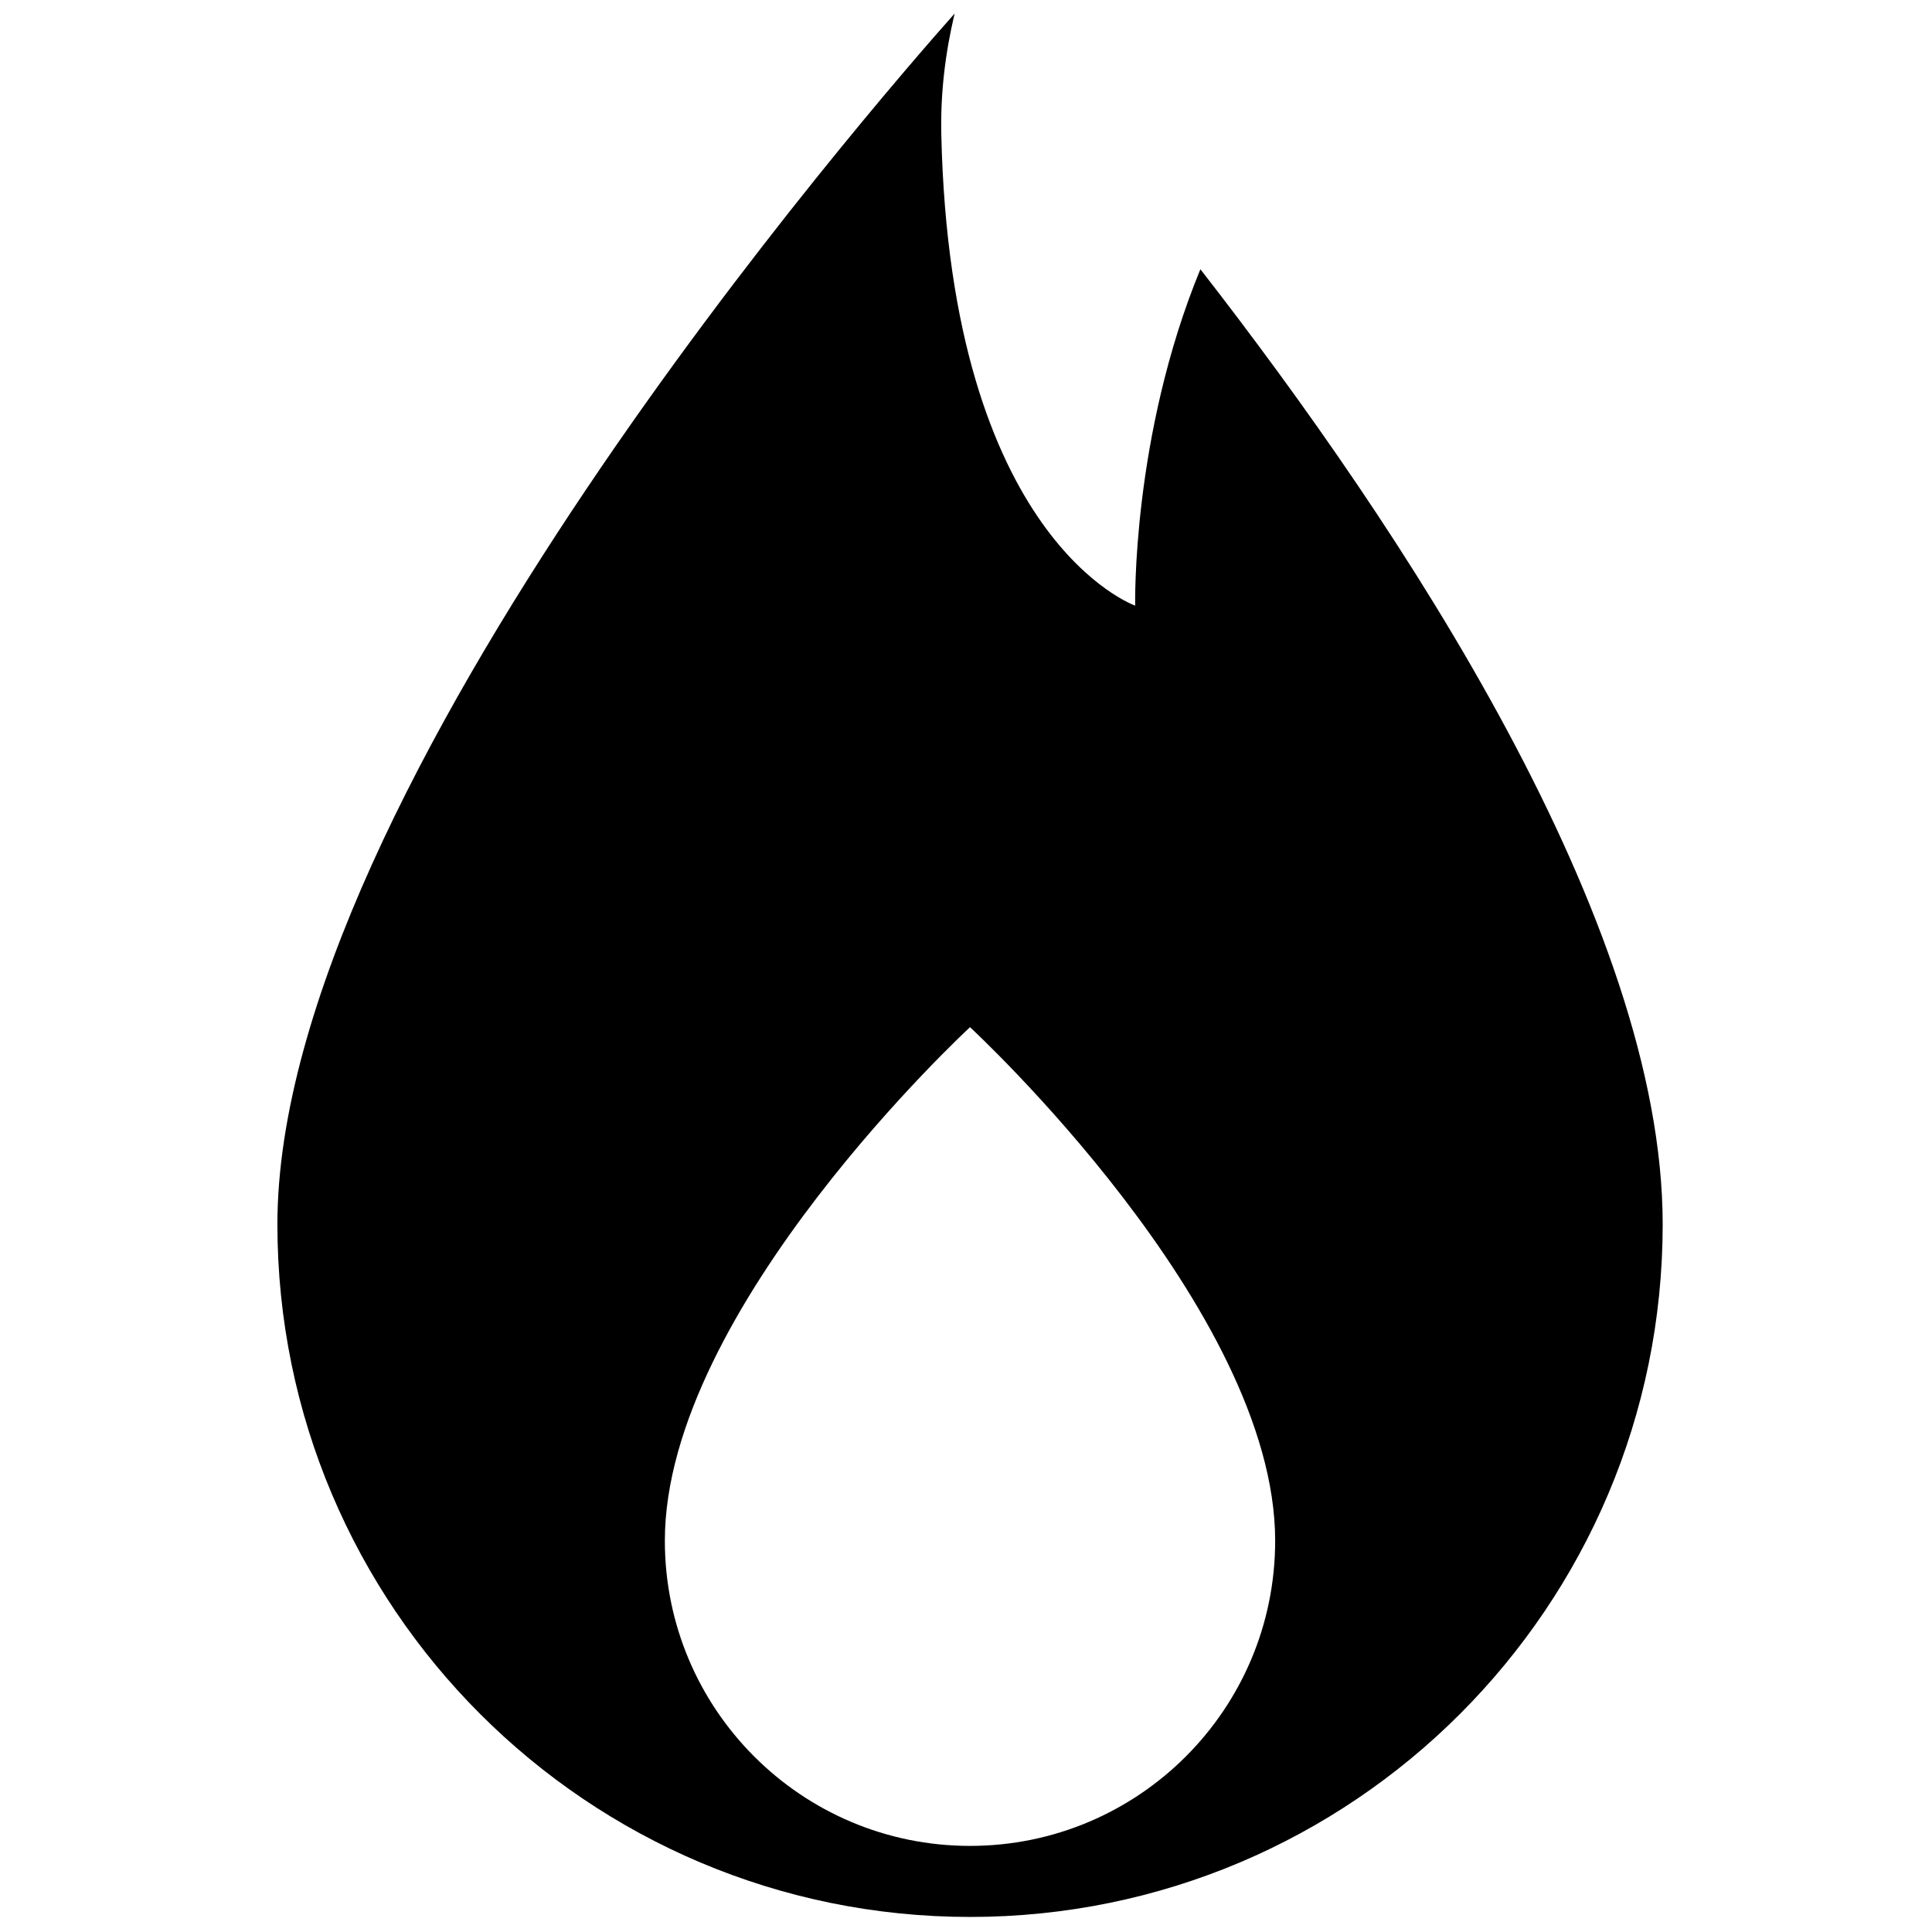
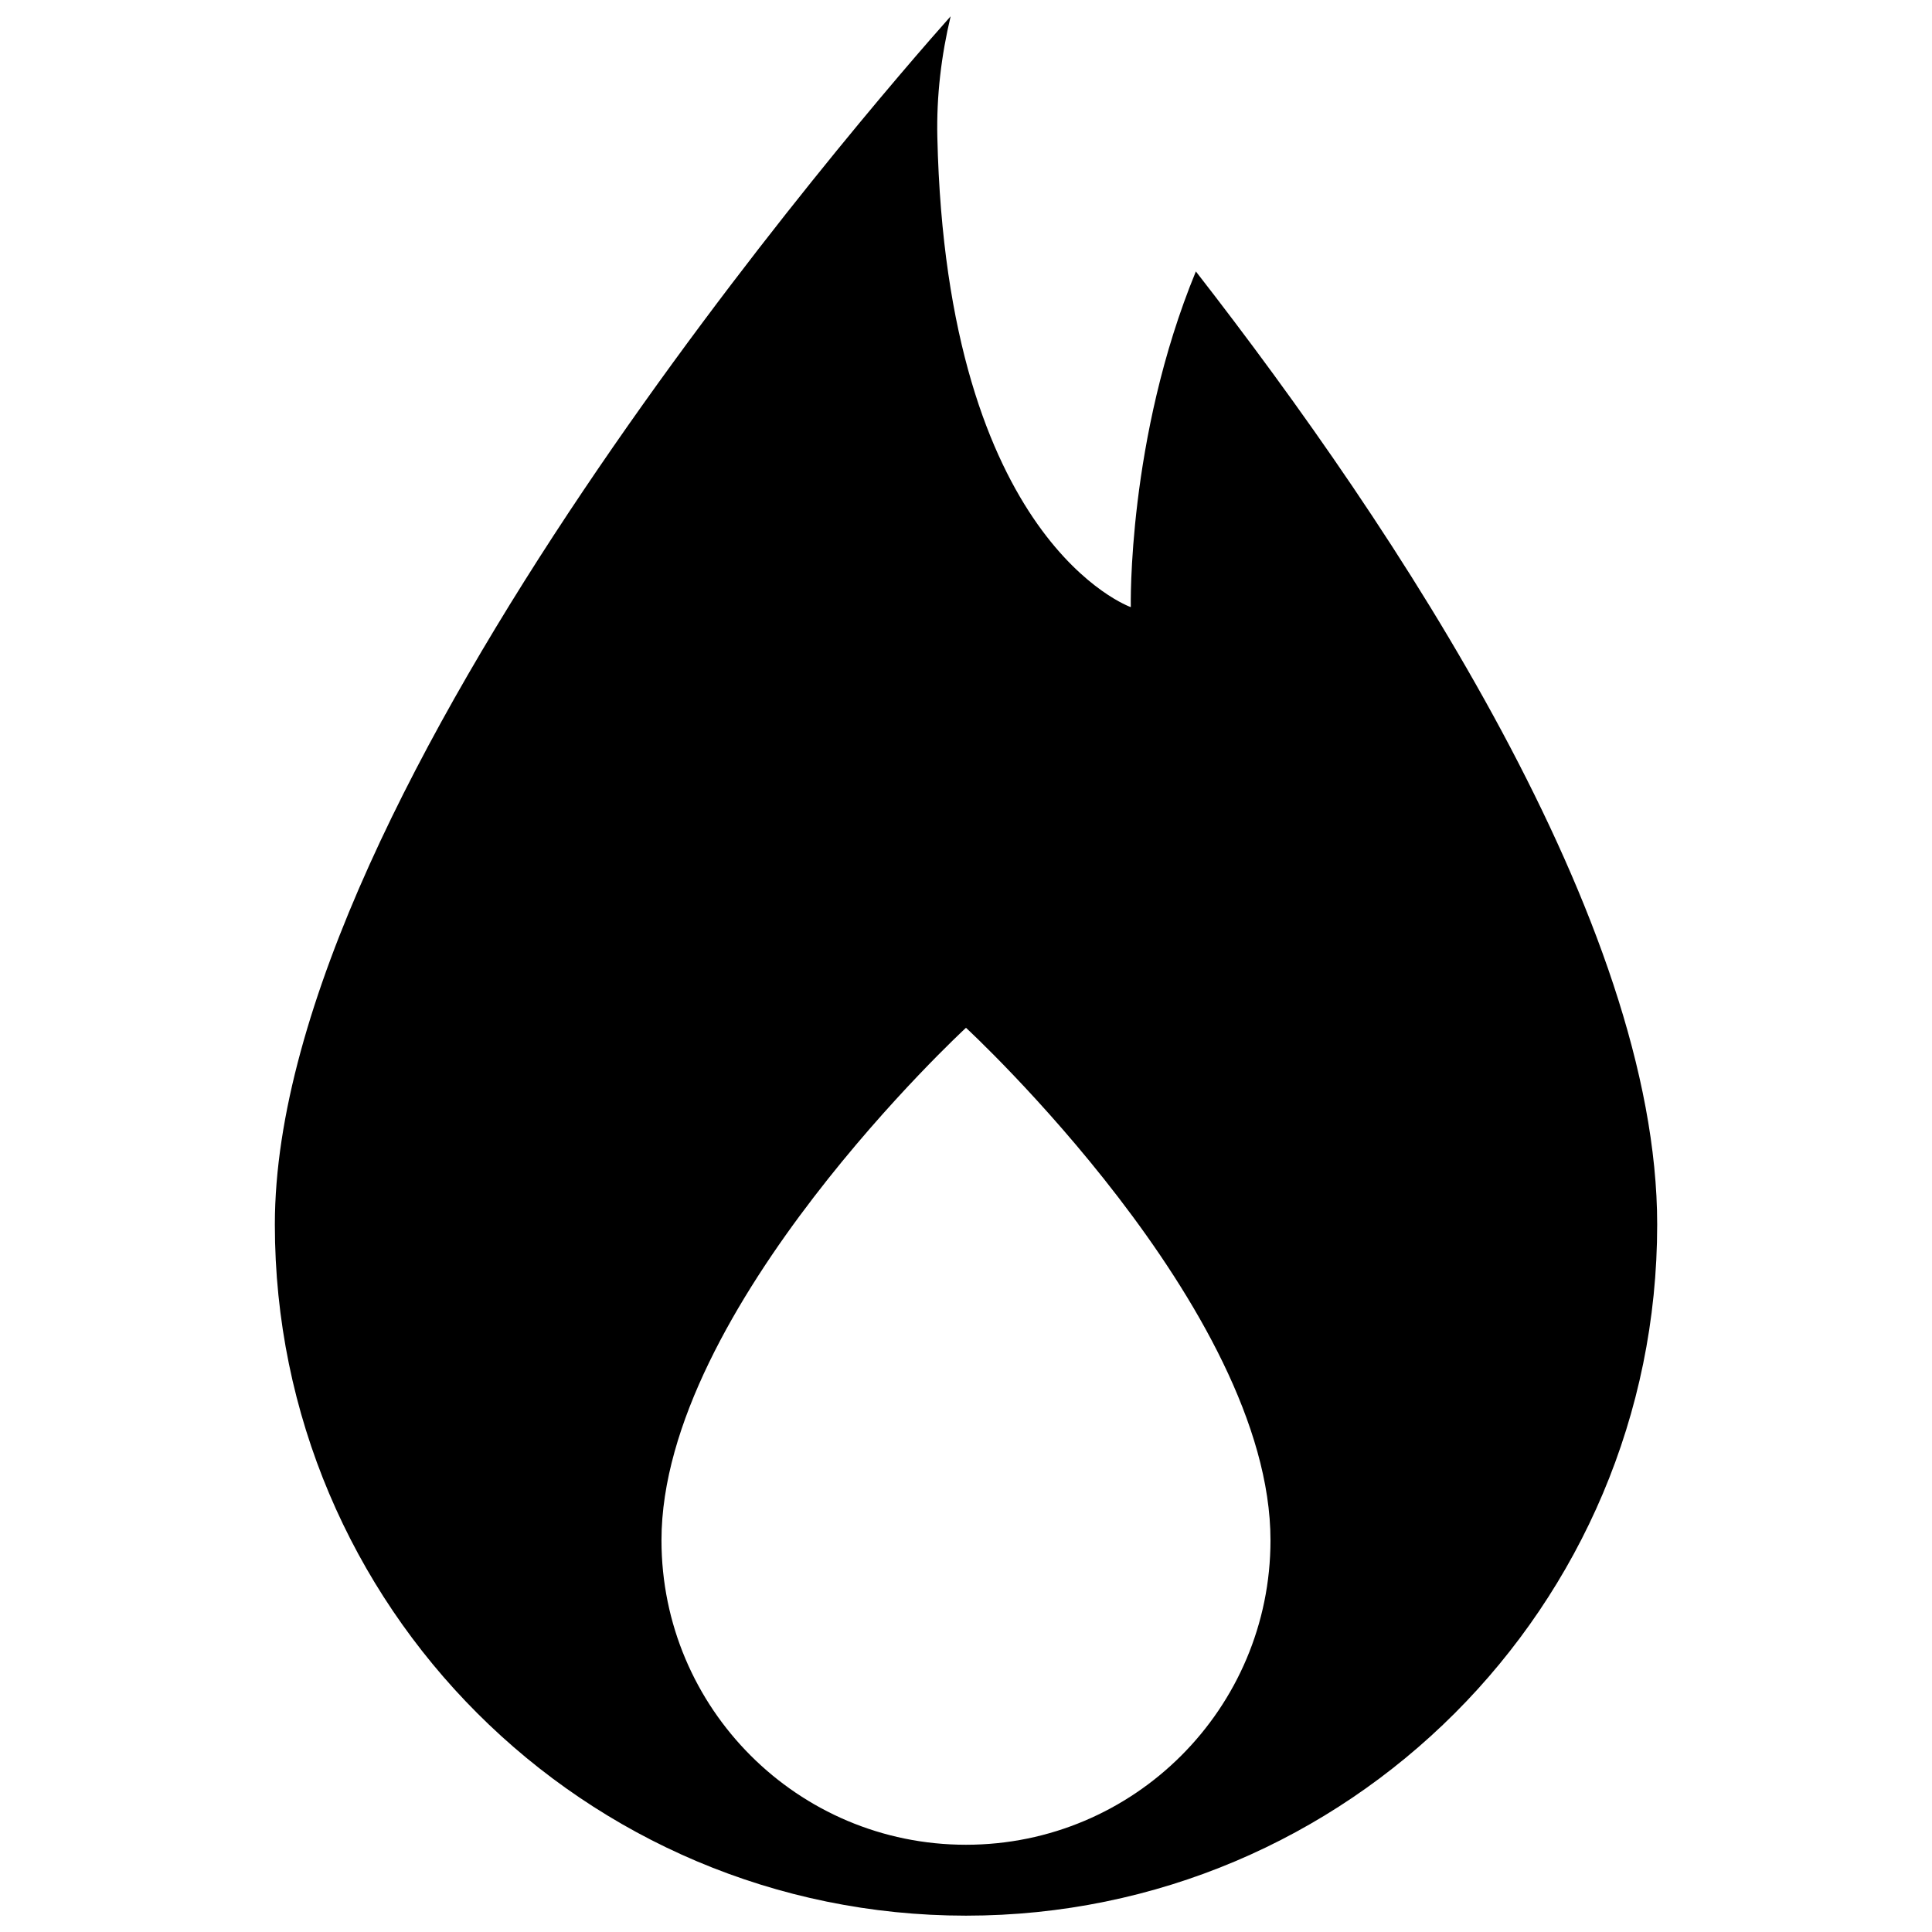
- <svg xmlns="http://www.w3.org/2000/svg" id="svg2285" version="1.1" viewBox="0 0 26.458 26.458" height="26.458mm" width="26.458mm">
+ <svg xmlns="http://www.w3.org/2000/svg" width="20" height="20" viewBox="0 0 20 20" version="1.1" id="svg2285">
  <defs id="defs2279" />
-   <g transform="translate(123.9329,-107.5651)" id="layer1">
-     <path id="path1363" d="m -110.861,107.752 c -8e-5,0 8e-5,0 0,0 1.4e-4,-1.6e-4 2.7e-4,0 5.3e-4,0 z m 0,0 c -1.08,1.215 -9.273,10.619 -9.273,16.58 0,5.239 4.247,9.485 9.486,9.485 5.239,0 9.485,-4.246 9.485,-9.485 0,-4.147 -3.571,-9.533 -6.331,-13.08 -0.944,2.291 -0.893,4.607 -0.893,4.607 0,0 -2.529,-0.886 -2.655,-6.451 -0.013,-0.569 0.055,-1.121 0.182,-1.656 z m 0.212,13.88 c 0,0 4.179,3.857 4.179,7.033 0,2.308 -1.871,4.179 -4.179,4.179 -2.308,0 -4.179,-1.871 -4.179,-4.179 0,-3.177 4.179,-7.033 4.179,-7.033 z" style="display:inline;opacity:1;fill:#000000;fill-opacity:1;stroke:none;stroke-width:0.473;stroke-linecap:round;stroke-linejoin:round;stroke-miterlimit:4;stroke-dasharray:none;stroke-dashoffset:0;stroke-opacity:1;paint-order:normal" />
+   <g id="layer1" transform="matrix(0.7543007,0,0,0.7543007,93.46244,-81.10746)">
+     <path style="display:inline;opacity:1;fill:#000000;fill-opacity:1;stroke:none;stroke-width:0.473;stroke-linecap:round;stroke-linejoin:round;stroke-miterlimit:4;stroke-dasharray:none;stroke-dashoffset:0;stroke-opacity:1;paint-order:normal" d="m -110.861,107.752 c -8e-5,0 8e-5,0 0,0 1.4e-4,-1.6e-4 2.7e-4,0 5.3e-4,0 z m 0,0 c -1.08,1.215 -9.273,10.619 -9.273,16.58 0,5.239 4.247,9.485 9.486,9.485 5.239,0 9.485,-4.246 9.485,-9.485 0,-4.147 -3.571,-9.533 -6.331,-13.08 -0.944,2.291 -0.893,4.607 -0.893,4.607 0,0 -2.529,-0.886 -2.655,-6.451 -0.013,-0.569 0.055,-1.121 0.182,-1.656 z m 0.212,13.88 c 0,0 4.179,3.857 4.179,7.033 0,2.308 -1.871,4.179 -4.179,4.179 -2.308,0 -4.179,-1.871 -4.179,-4.179 0,-3.177 4.179,-7.033 4.179,-7.033 z" id="path1363" />
  </g>
</svg>
